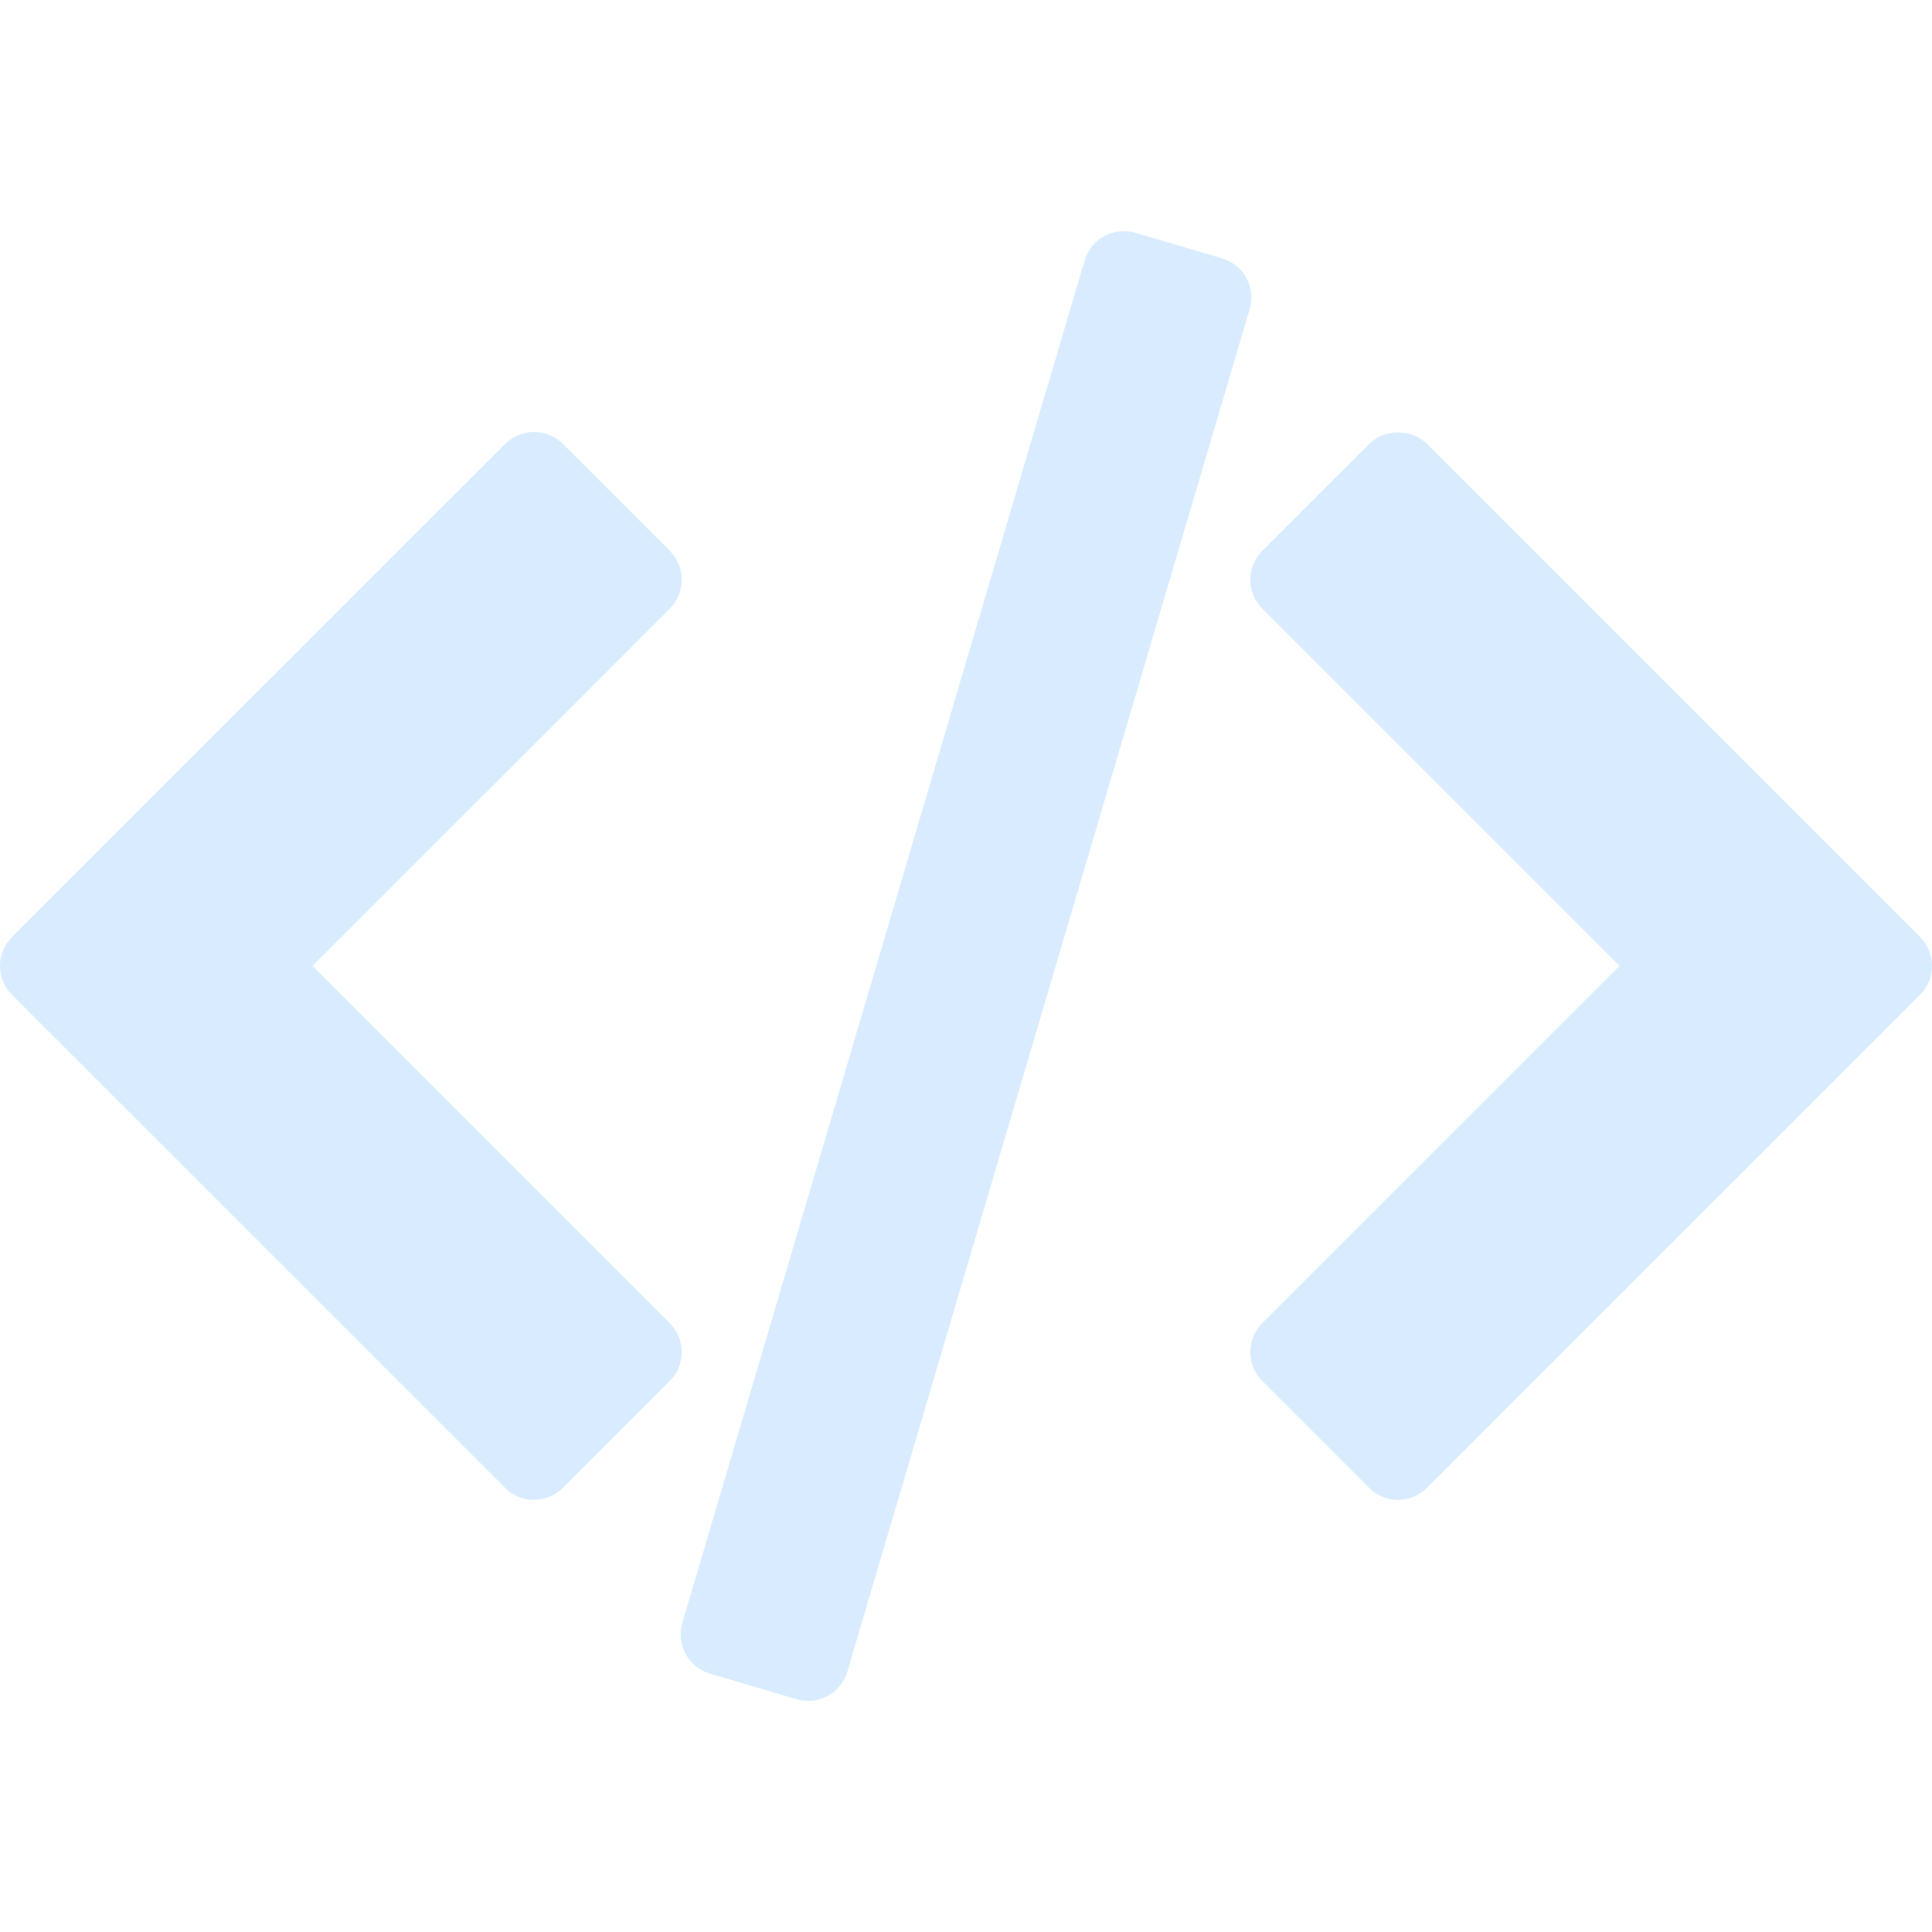
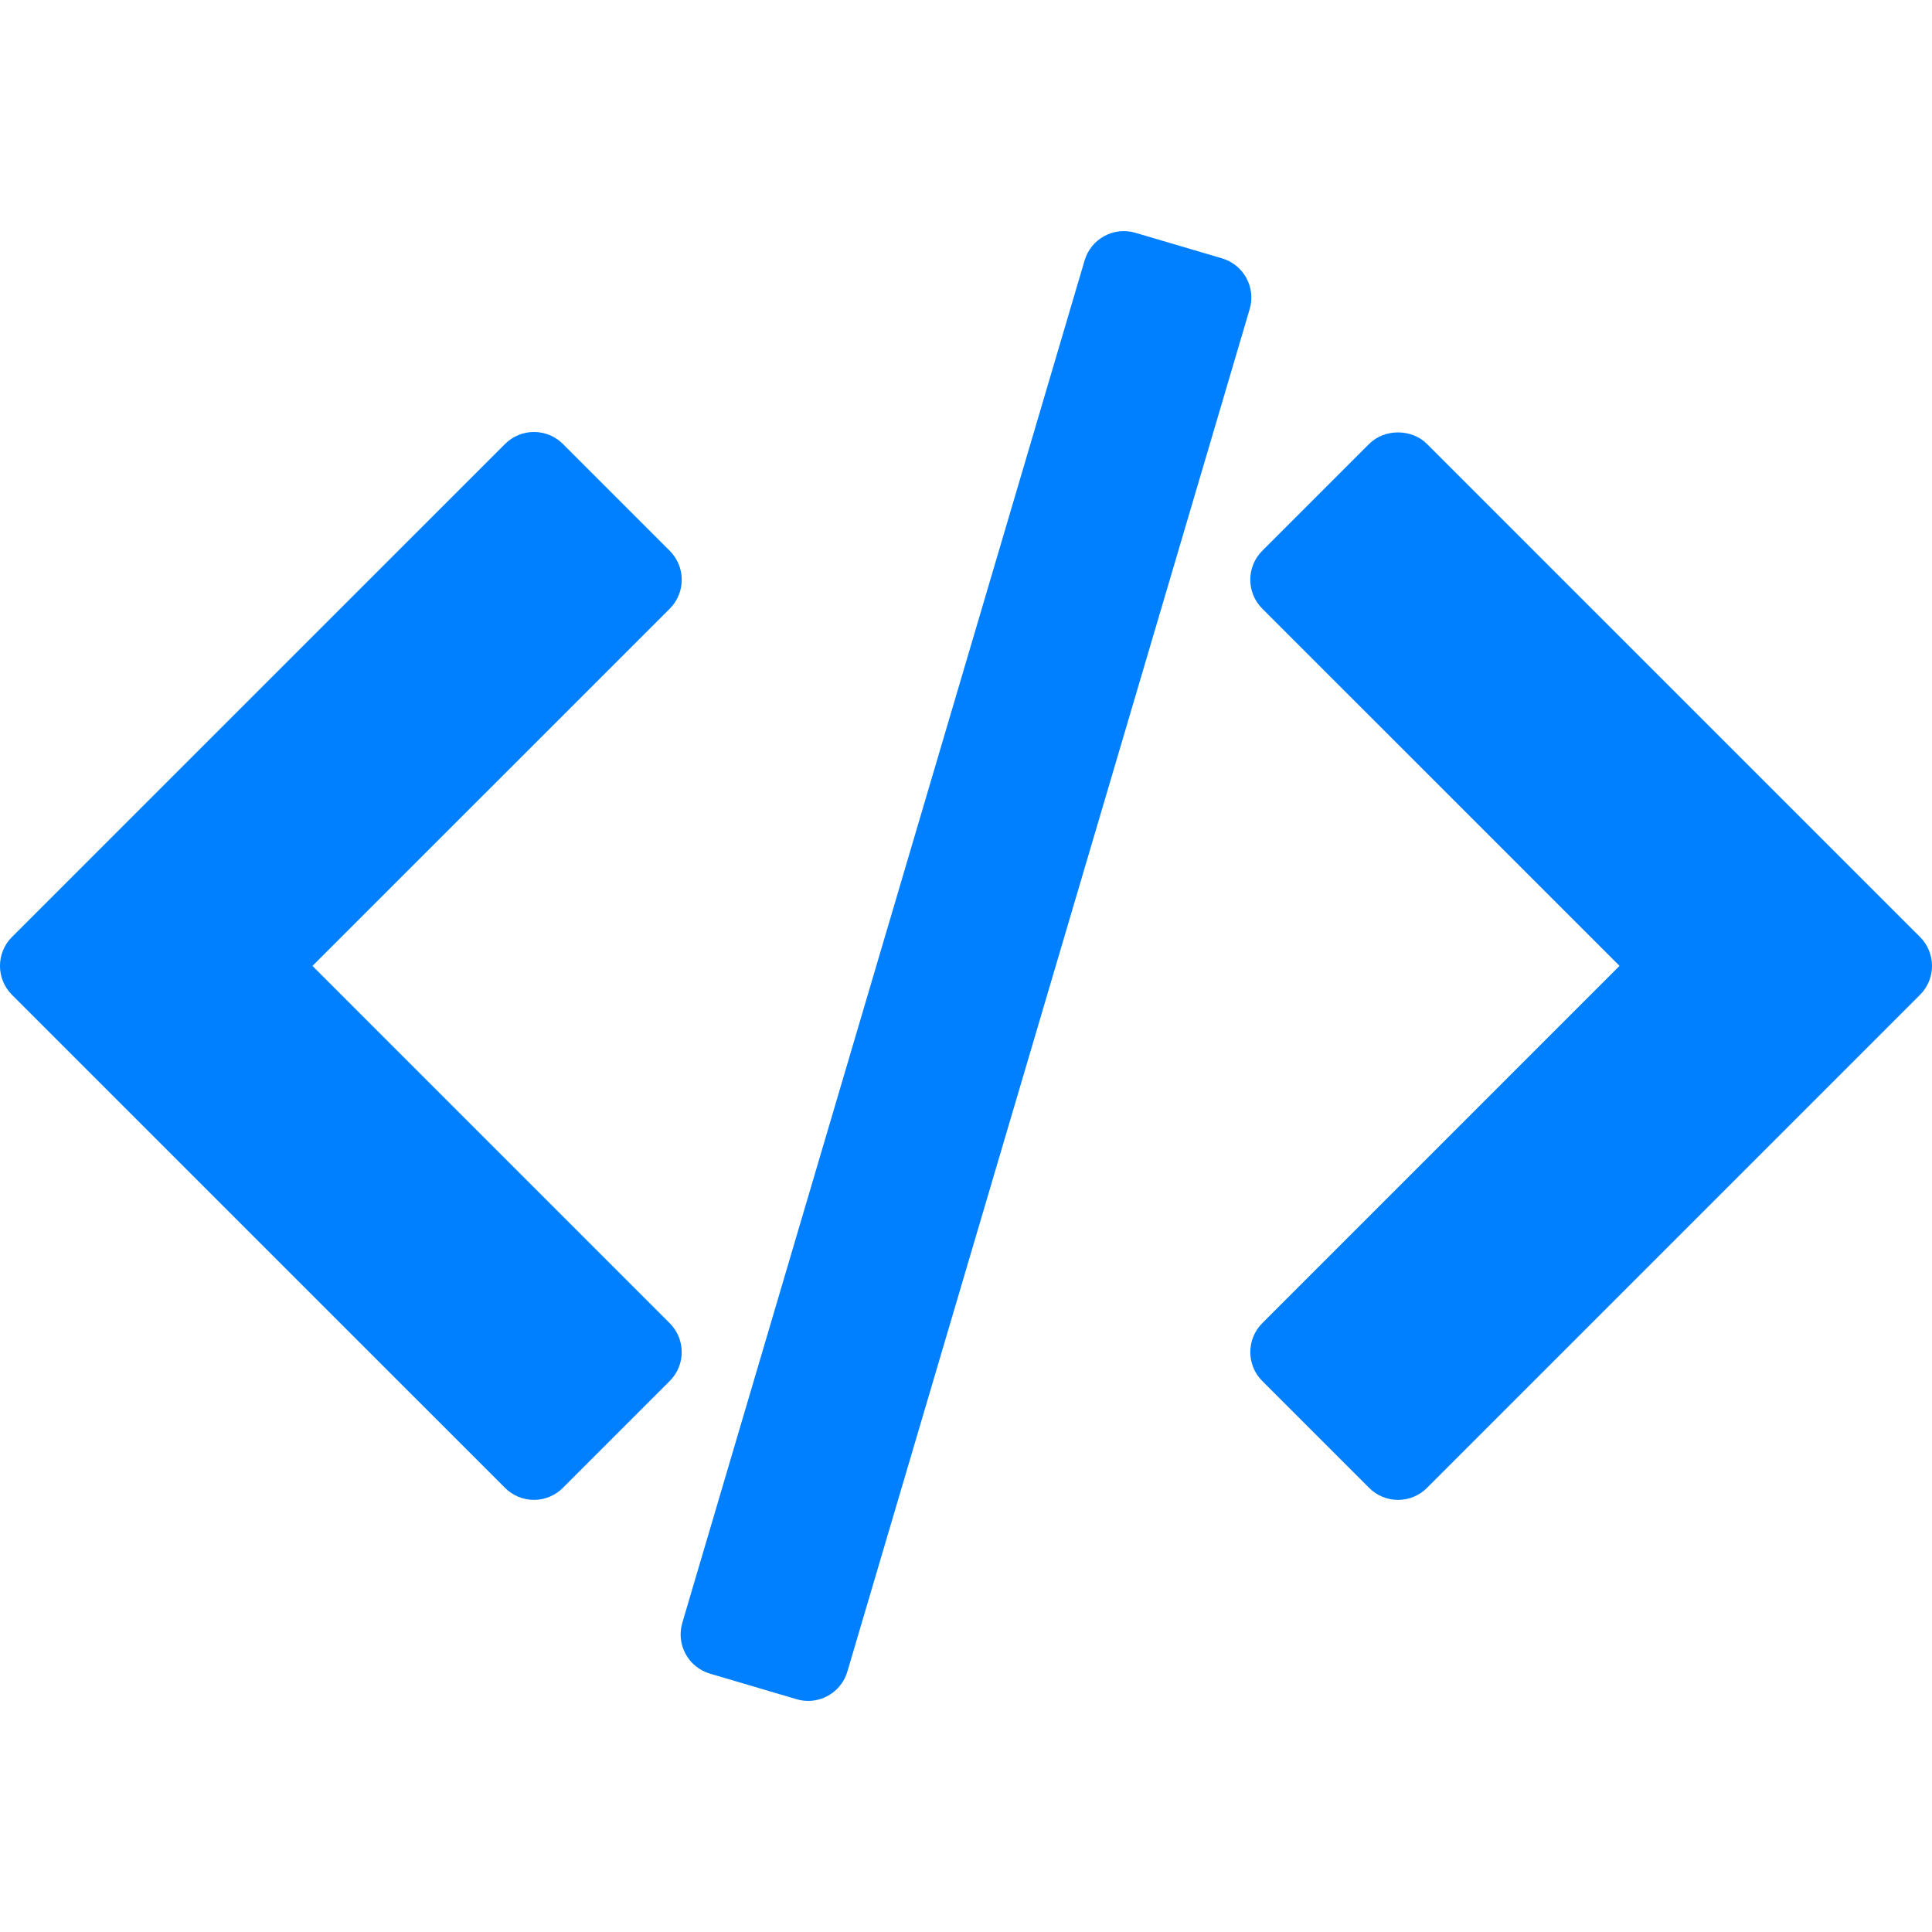
<svg xmlns="http://www.w3.org/2000/svg" width="100%" height="100%" viewBox="0 0 800 800" version="1.1" xml:space="preserve" style="fill-rule:evenodd;clip-rule:evenodd;stroke-linejoin:round;stroke-miterlimit:2;">
  <g>
    <g>
-       <path d="M795.039,387.988L590.866,183.814C584.517,177.466 573.284,177.466 566.935,183.814L522.67,228.079C516.059,234.691 516.059,245.408 522.67,252.019L670.617,399.949L522.678,547.905C516.067,554.516 516.067,565.233 522.678,571.845L566.943,616.109C570.118,619.284 574.426,621.078 578.913,621.078C583.391,621.078 587.708,619.284 590.883,616.109L795.039,411.944C801.651,405.325 801.651,394.599 795.039,387.988Z" style="fill:rgb(0,128,255);fill-opacity:0.15;fill-rule:nonzero;" />
-       <path d="M277.313,547.905L129.391,399.966L277.339,252.036C280.513,248.861 282.299,244.561 282.299,240.066C282.299,235.579 280.521,231.271 277.339,228.096L233.074,183.831C229.899,180.657 225.59,178.871 221.104,178.871C216.617,178.871 212.308,180.657 209.134,183.831L4.952,387.988C-1.659,394.599 -1.659,405.316 4.952,411.936L209.126,616.101C212.3,619.275 216.609,621.07 221.095,621.07C225.582,621.07 229.891,619.275 233.065,616.101L277.33,571.836C283.941,565.233 283.941,554.516 277.313,547.905Z" style="fill:rgb(0,128,255);fill-opacity:0.15;fill-rule:nonzero;" />
-       <path d="M516.101,115.127C513.951,111.183 510.328,108.254 506.027,106.984L470.143,96.394C461.187,93.736 451.757,98.874 449.115,107.839L282.528,671.988C281.258,676.297 281.749,680.928 283.891,684.864C286.032,688.817 289.664,691.738 293.964,693.016L329.848,703.606C331.448,704.08 333.065,704.309 334.648,704.309C341.954,704.309 348.701,699.534 350.876,692.161L517.464,128.003C518.734,123.694 518.251,119.064 516.101,115.127Z" style="fill:rgb(0,128,255);fill-opacity:0.15;fill-rule:nonzero;" />
+       <path d="M795.039,387.988L590.866,183.814C584.517,177.466 573.284,177.466 566.935,183.814L522.67,228.079C516.059,234.691 516.059,245.408 522.67,252.019L670.617,399.949L522.678,547.905C516.067,554.516 516.067,565.233 522.678,571.845L566.943,616.109C570.118,619.284 574.426,621.078 578.913,621.078C583.391,621.078 587.708,619.284 590.883,616.109L795.039,411.944C801.651,405.325 801.651,394.599 795.039,387.988Z" style="fill:rgb(0,128,255);fill-opacity:1;fill-rule:nonzero;" />
+       <path d="M277.313,547.905L129.391,399.966L277.339,252.036C280.513,248.861 282.299,244.561 282.299,240.066C282.299,235.579 280.521,231.271 277.339,228.096L233.074,183.831C229.899,180.657 225.59,178.871 221.104,178.871C216.617,178.871 212.308,180.657 209.134,183.831L4.952,387.988C-1.659,394.599 -1.659,405.316 4.952,411.936L209.126,616.101C212.3,619.275 216.609,621.07 221.095,621.07C225.582,621.07 229.891,619.275 233.065,616.101L277.33,571.836C283.941,565.233 283.941,554.516 277.313,547.905Z" style="fill:rgb(0,128,255);fill-opacity:1;fill-rule:nonzero;" />
+       <path d="M516.101,115.127C513.951,111.183 510.328,108.254 506.027,106.984L470.143,96.394C461.187,93.736 451.757,98.874 449.115,107.839L282.528,671.988C281.258,676.297 281.749,680.928 283.891,684.864C286.032,688.817 289.664,691.738 293.964,693.016L329.848,703.606C331.448,704.08 333.065,704.309 334.648,704.309C341.954,704.309 348.701,699.534 350.876,692.161L517.464,128.003C518.734,123.694 518.251,119.064 516.101,115.127Z" style="fill:rgb(0,128,255);fill-opacity:1;fill-rule:nonzero;" />
    </g>
  </g>
</svg>
